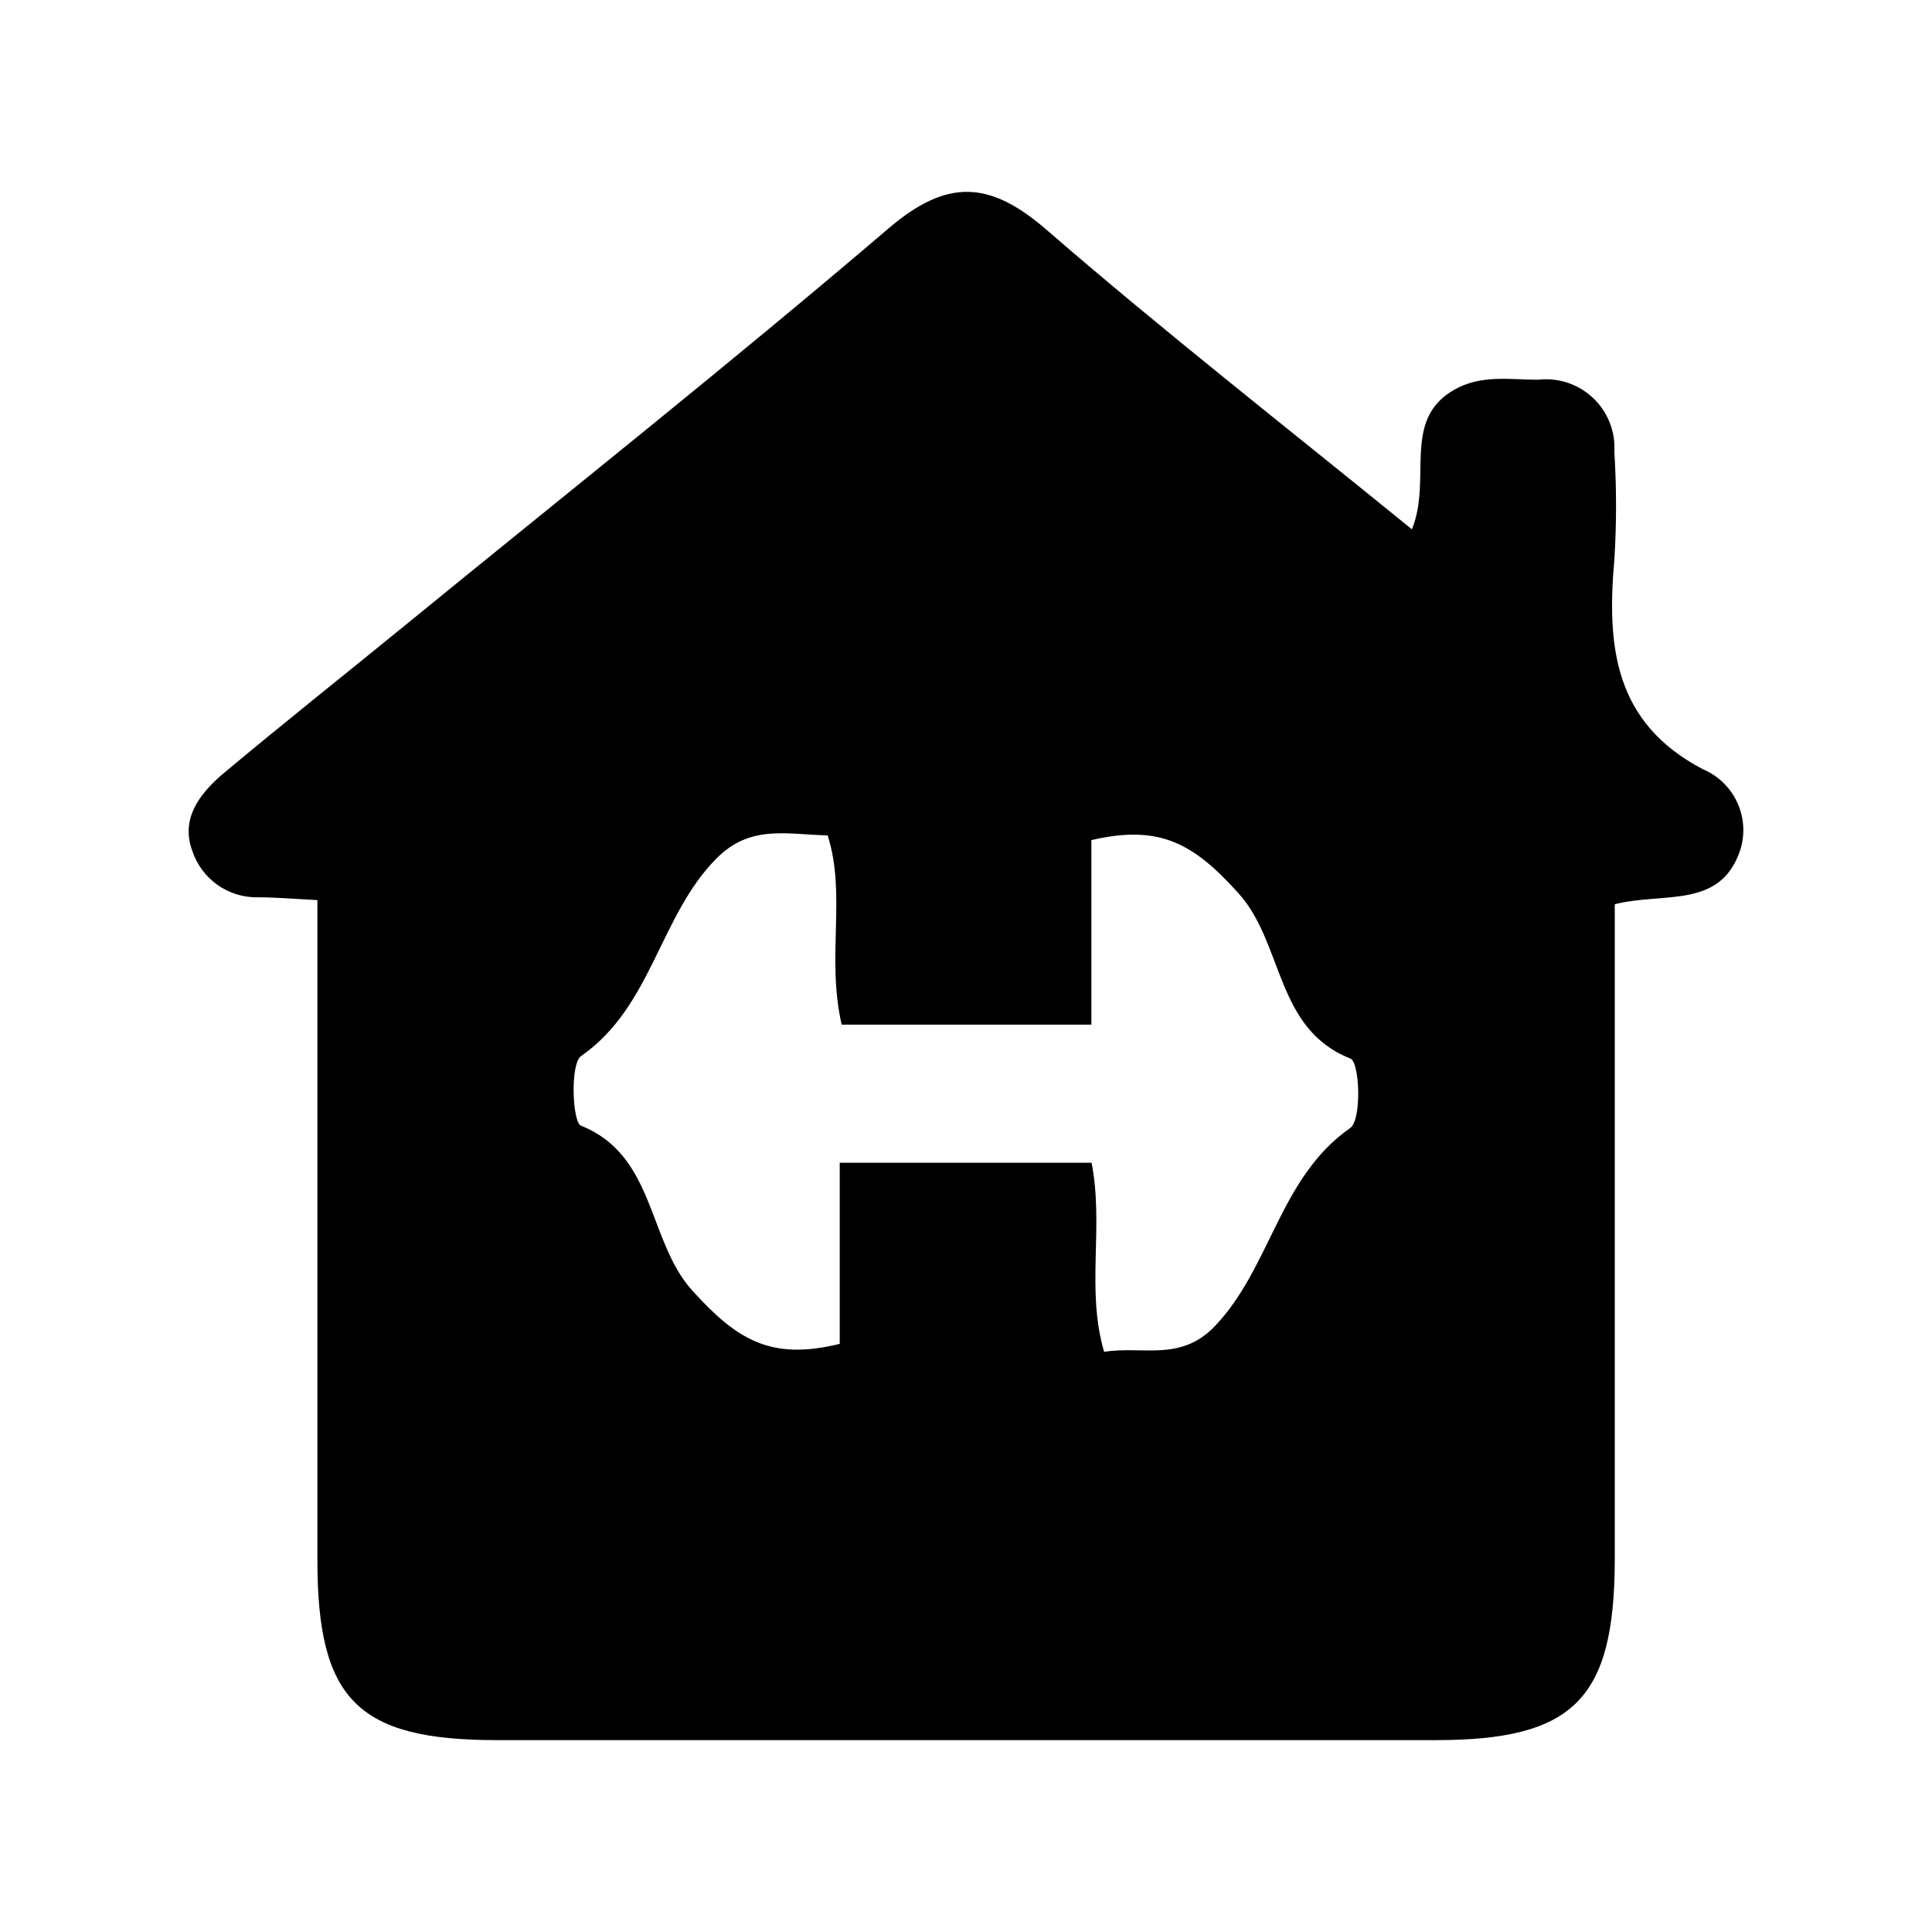
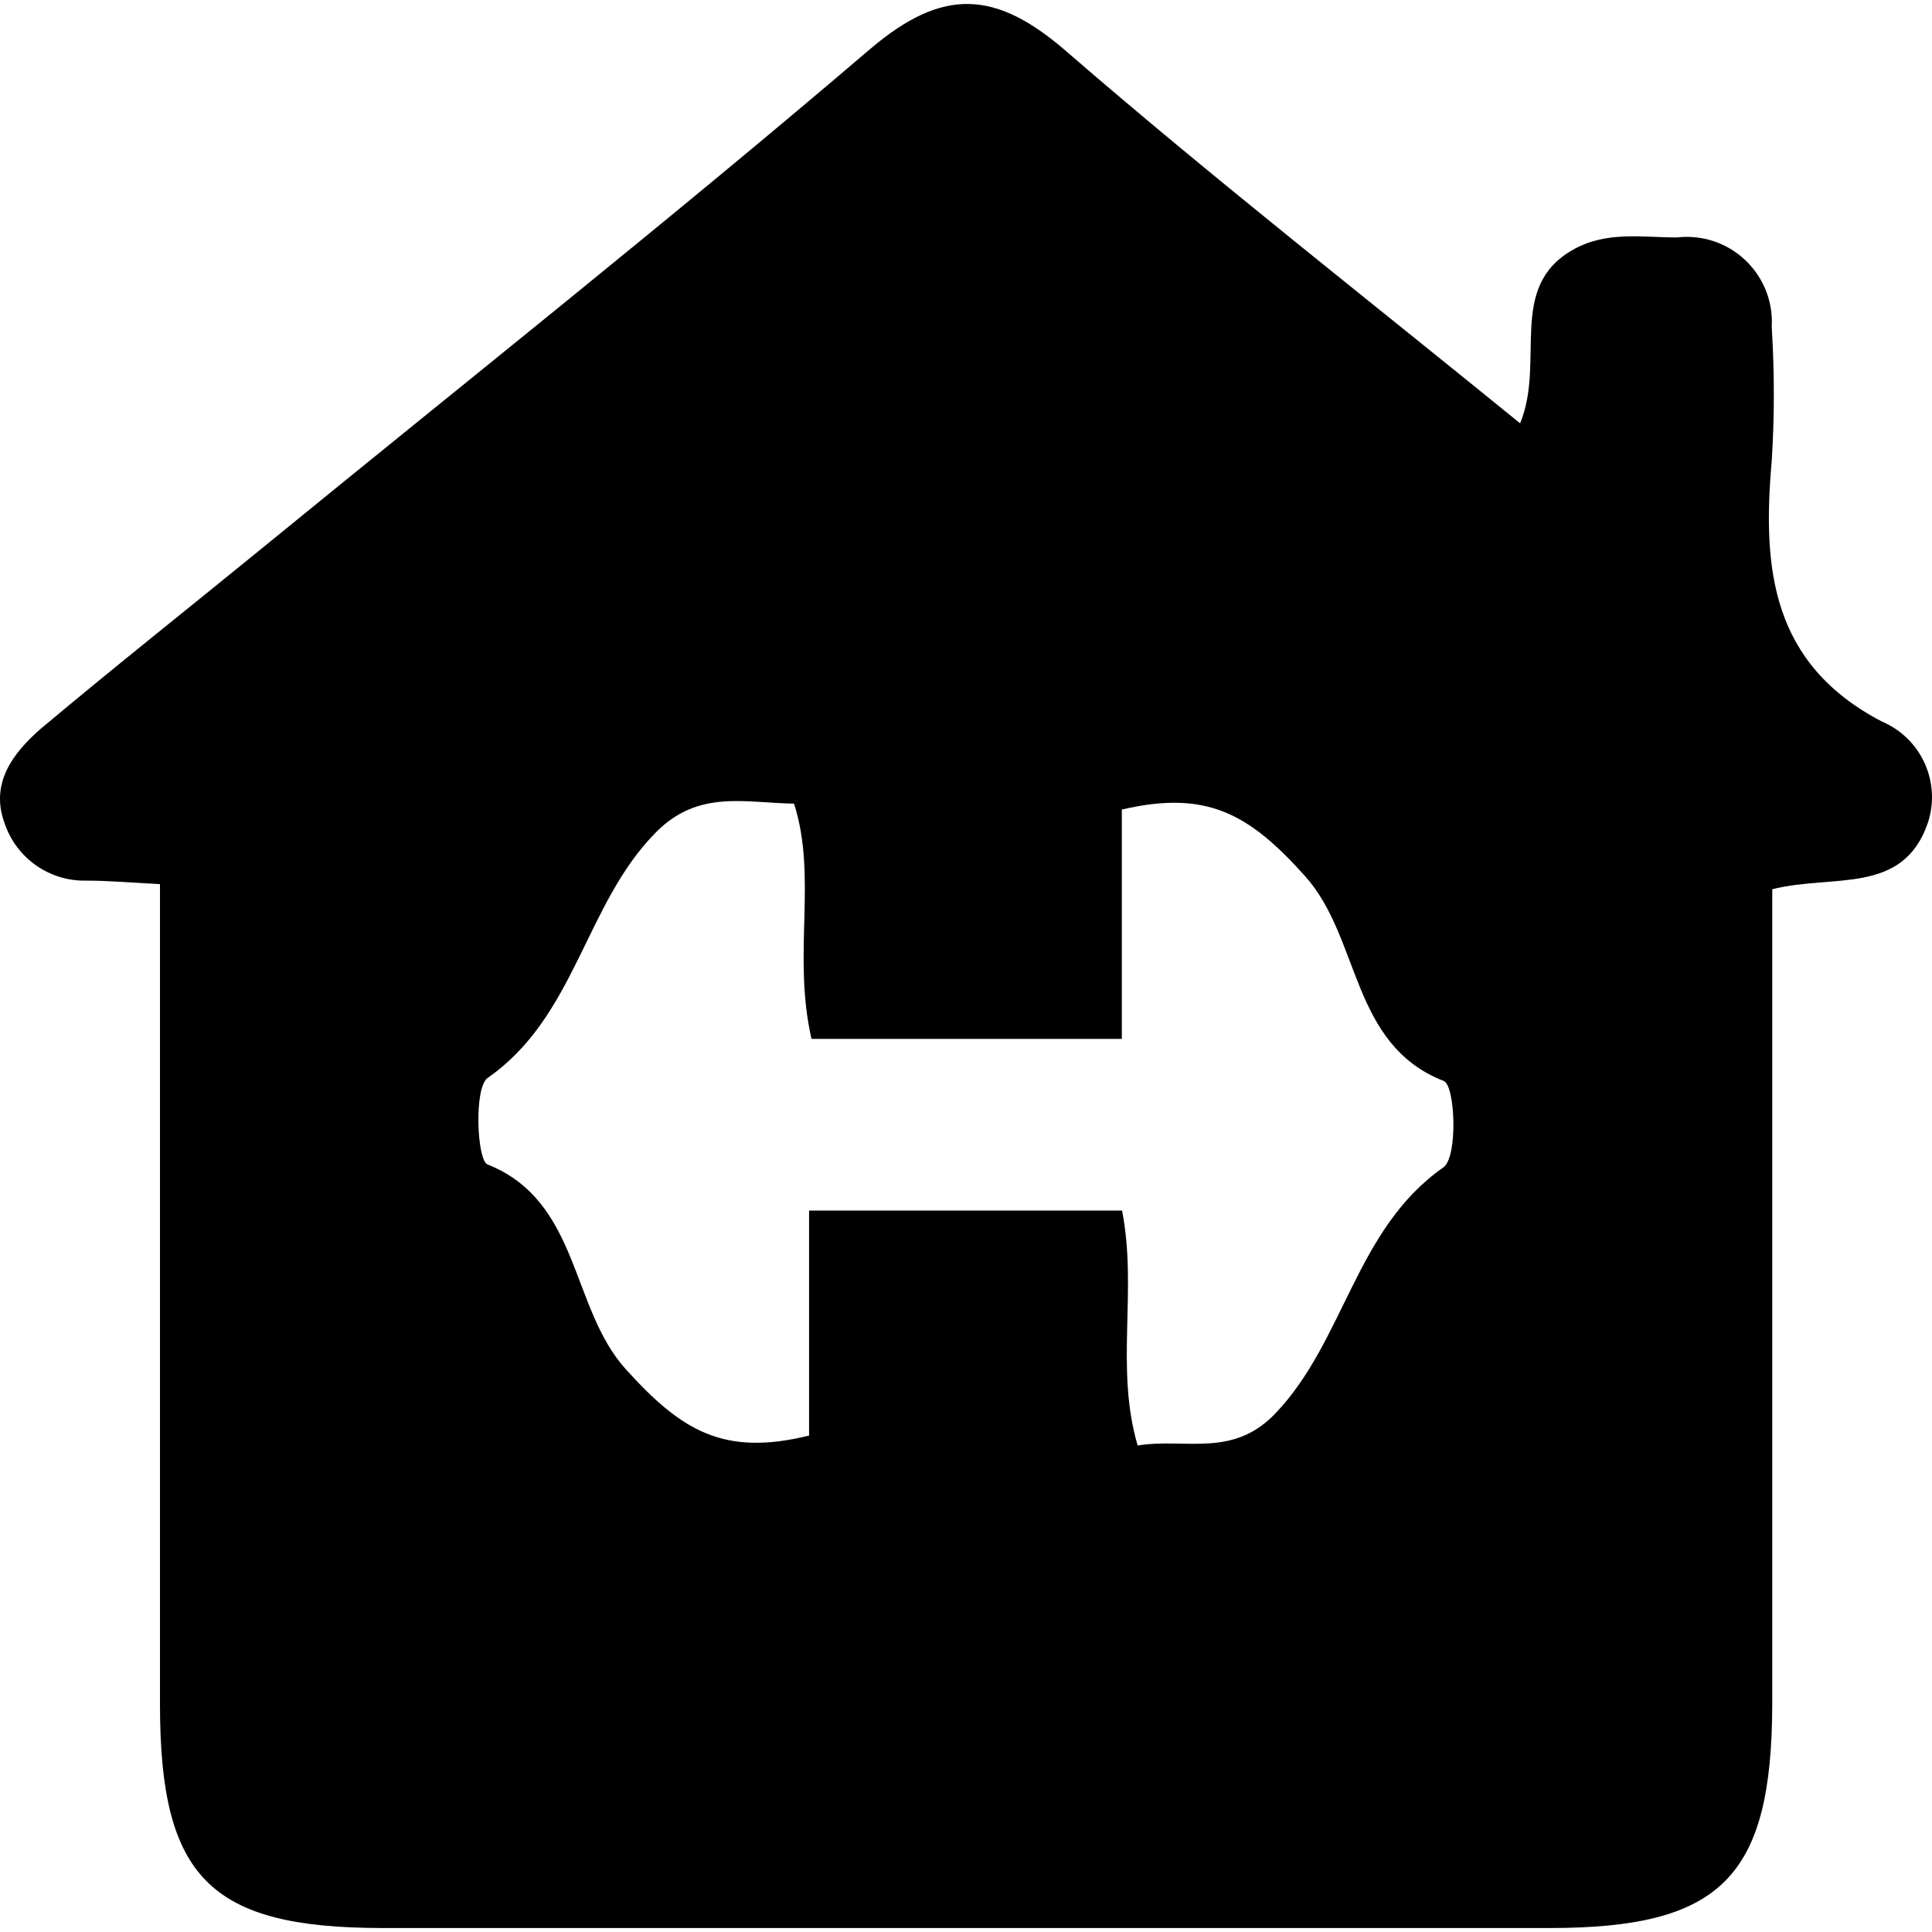
<svg xmlns="http://www.w3.org/2000/svg" version="1.1" id="Layer_1" x="0px" y="0px" viewBox="0 0 1024 1024" style="enable-background:new 0 0 1024 1024;" xml:space="preserve">
-   <path d="M902.655,407.753c-47.36-24.71-51.021-65.549-47.017-111.079c1.201-19.047,1.201-38.151,0-57.198  c1.208-19.991-14.02-37.177-34.011-38.385c-2.125-0.128-4.256-0.069-6.371,0.176c-14.986,0-30.315-2.86-44.615,5.377  c-27.913,16.015-11.44,47.474-22.307,73.9C680.84,225.635,616.435,175.3,554.776,121.877c-30.086-26.082-52.622-27.455-83.853-0.801  c-83.967,71.726-170.679,140.479-256.248,210.375c-32.489,26.54-65.434,52.622-97.466,79.505  c-11.44,10.067-21.507,22.879-15.329,39.924c4.941,15.056,19.164,25.096,35.005,24.71c9.152,0,18.303,0.801,31.344,1.487  c0,121.26,0,235.542,0,349.823c0,73.9,21.278,95.292,94.606,95.406c165.951,0,331.977,0,498.081,0  c73.214,0,94.72-21.735,94.949-95.178c0-115.998,0-232.11,0-347.879c26.083-6.521,55.711,2.631,66.35-28.256  C927.953,433.687,919.442,414.873,902.655,407.753z M715.617,597.88c-37.636,26.311-41.983,73.9-71.727,105.016  c-18.303,19.104-38.437,10.296-58.685,13.613c-9.723-33.175,0-65.892-6.635-100.211h-133.5v95.979  c-36.378,8.923-54.338-1.945-78.133-28.256c-23.795-26.311-19.448-71.612-59.028-87.399c-4.462-1.716-5.834-32.488,0-36.836  c37.751-26.197,41.526-74.243,71.841-104.787c18.075-18.303,37.865-12.584,58.914-12.24c10.067,31.573-0.801,64.291,7.436,100.325  h132.356v-97.809c36.263-8.465,54.338,1.83,78.133,28.37s19.333,71.726,59.143,87.399C720.65,562.76,721.908,593.419,715.617,597.88  L715.617,597.88z" />
+   <path d="M997.474,382.451c-58.855-30.707-63.405-81.459-58.428-138.039c1.492-23.67,1.492-47.411,0-71.081  c1.501-24.844-17.422-46.2-42.266-47.701c-2.64-0.16-5.289-0.086-7.918,0.219c-18.623,0-37.673-3.554-55.444,6.682  c-34.688,19.903-14.216,58.997-27.722,91.837C721.82,156.129,641.783,93.577,565.158,27.187  c-37.389-32.413-65.394-34.119-104.205-0.995c-104.347,89.136-212.106,174.575-318.444,261.437  c-40.374,32.982-81.316,65.395-121.123,98.803c-14.216,12.51-26.727,28.432-19.05,49.614c6.14,18.71,23.815,31.187,43.502,30.707  c11.373,0,22.746,0.995,38.952,1.848c0,150.692,0,292.712,0,434.732c0,91.837,26.442,118.421,117.568,118.563  c206.23,0,412.554,0,618.974,0c90.984,0,117.711-27.011,117.995-118.279c0-144.153,0-288.447,0-432.315  c32.413-8.103,69.233,3.27,82.454-35.114C1028.912,414.679,1018.336,391.298,997.474,382.451z M765.039,618.724  c-46.771,32.697-52.173,91.837-89.136,130.505c-22.746,23.741-47.766,12.794-72.929,16.917c-12.083-41.227,0-81.886-8.246-124.534  H428.825v119.274c-45.207,11.089-67.527-2.417-97.097-35.114c-29.57-32.697-24.168-88.994-73.355-108.612  c-5.545-2.132-7.25-40.374,0-45.776c46.913-32.555,51.605-92.263,89.278-130.221c22.462-22.746,47.056-15.638,73.214-15.211  c12.51,39.237-0.995,79.895,9.241,124.676h164.482V429.08c45.065-10.52,67.527,2.275,97.097,35.256s24.025,89.136,73.498,108.612  C771.293,575.081,772.857,613.18,765.039,618.724L765.039,618.724z" />
</svg>
